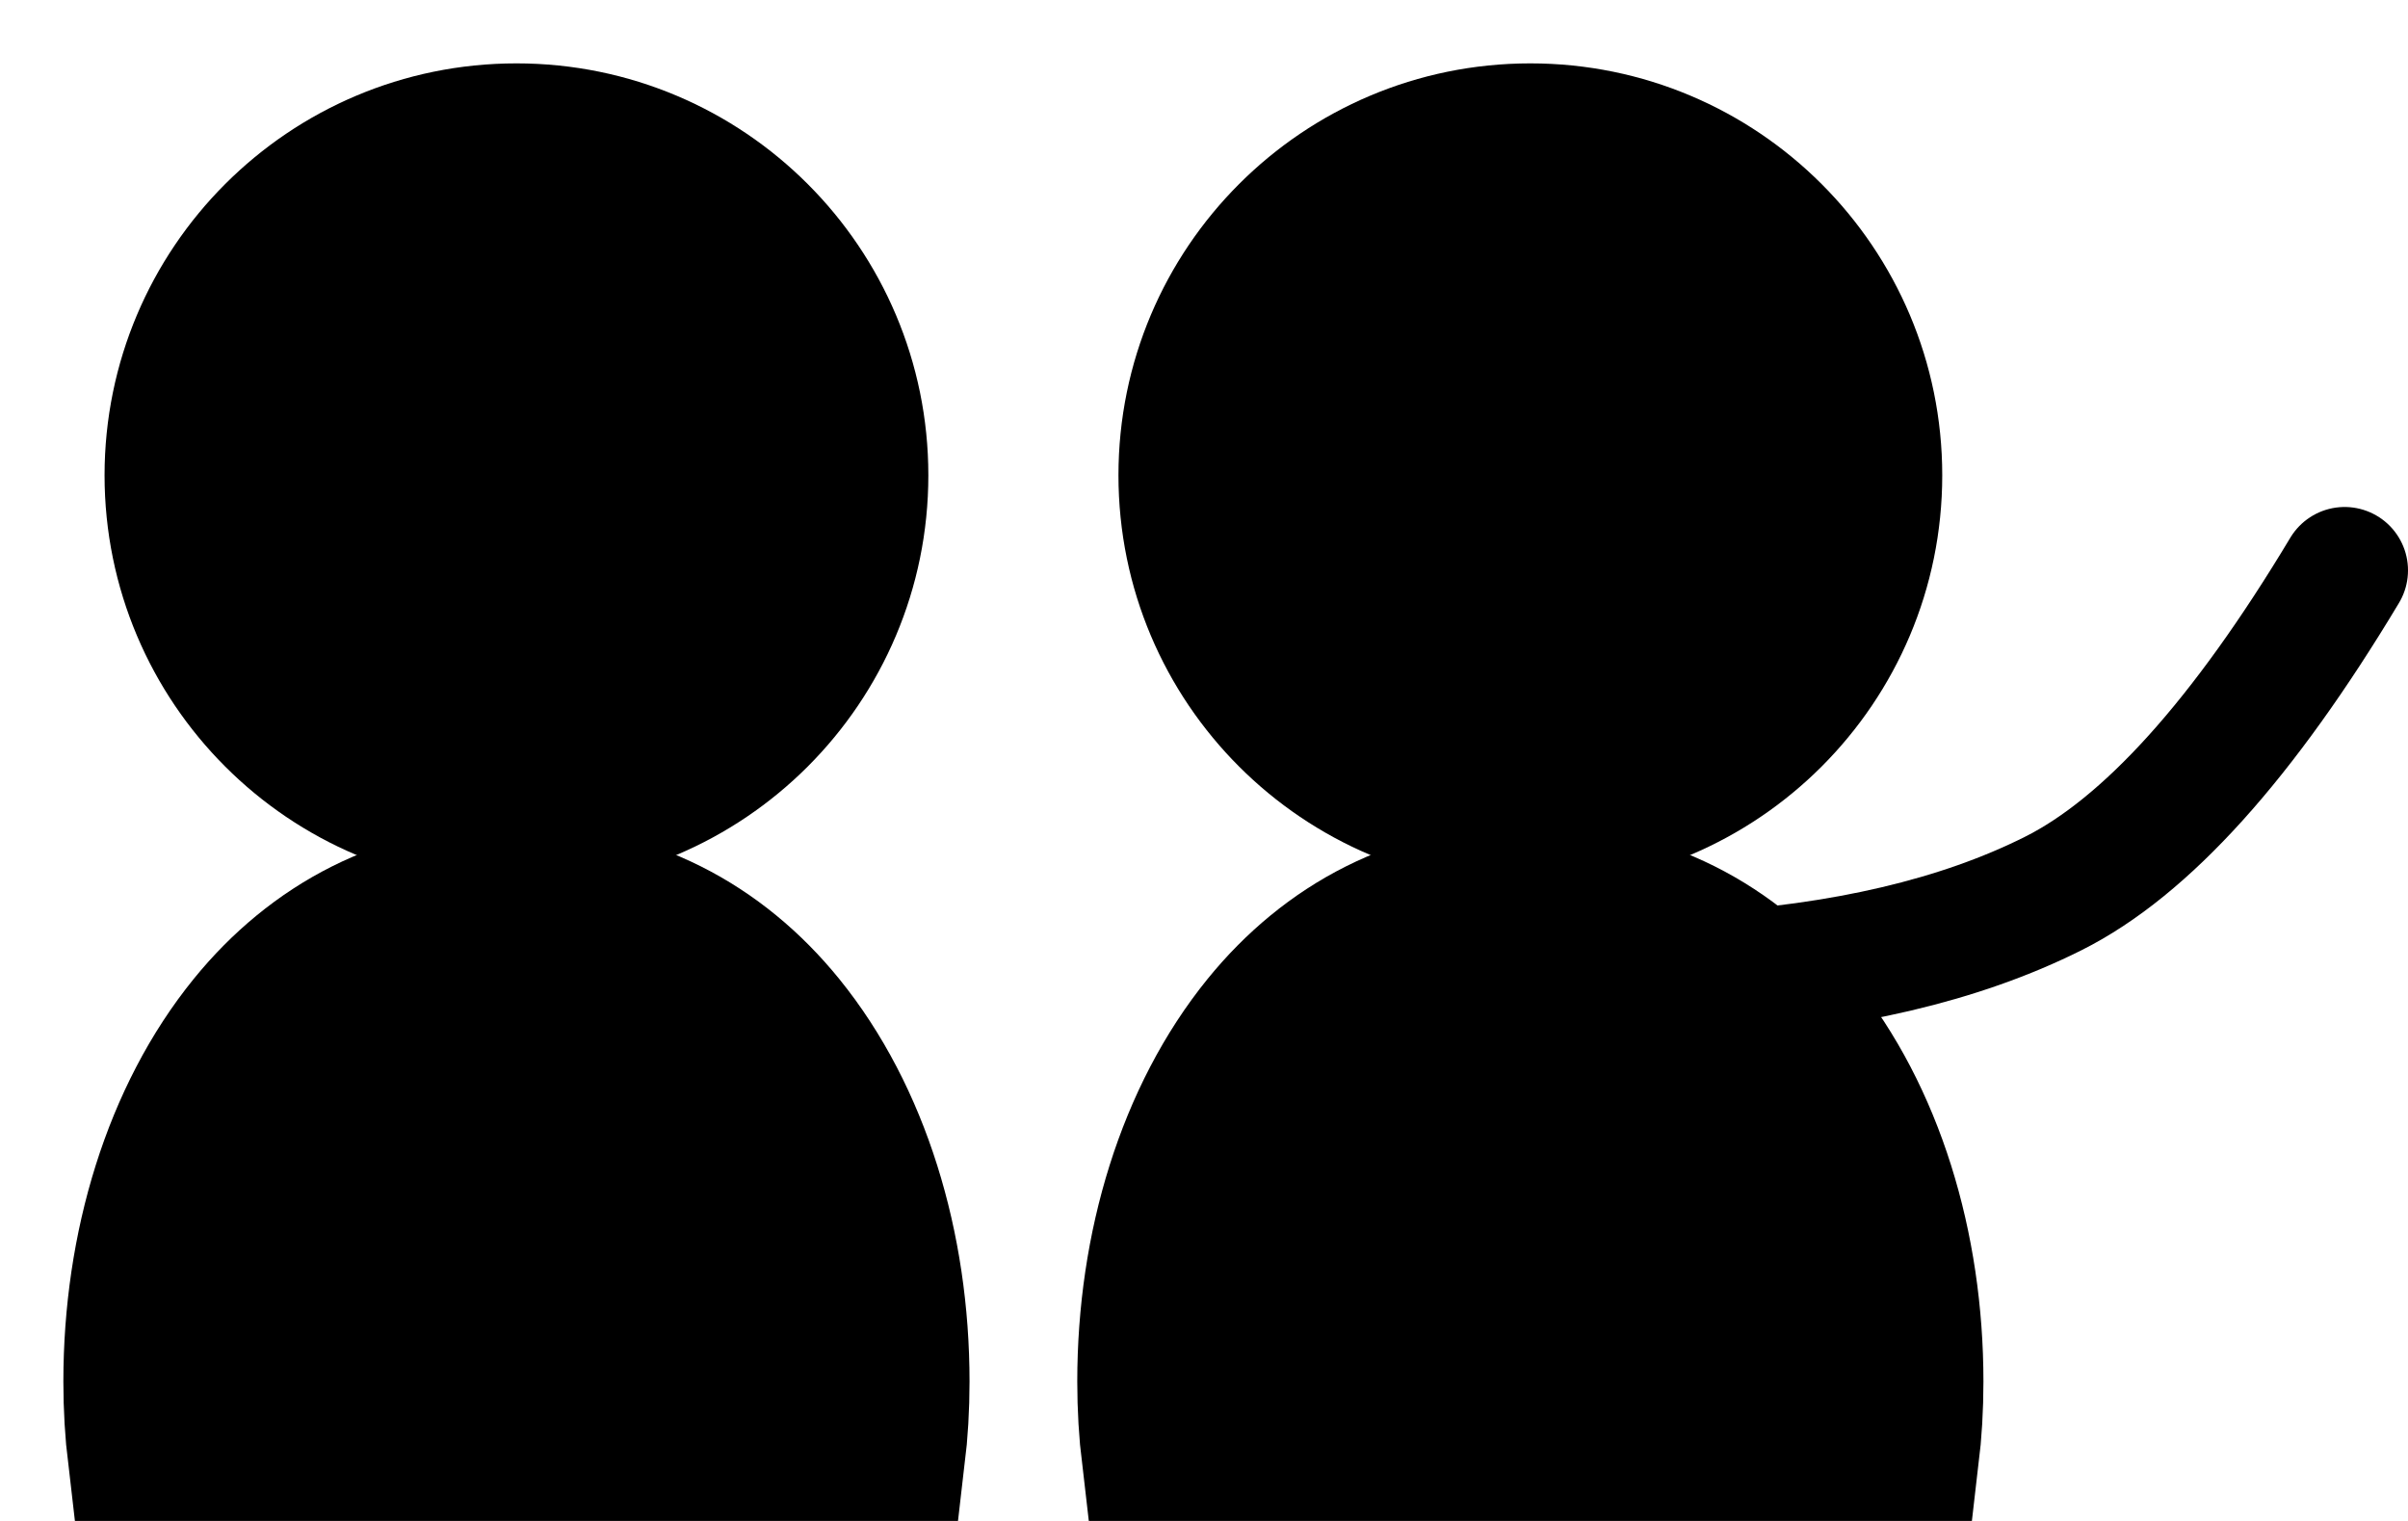
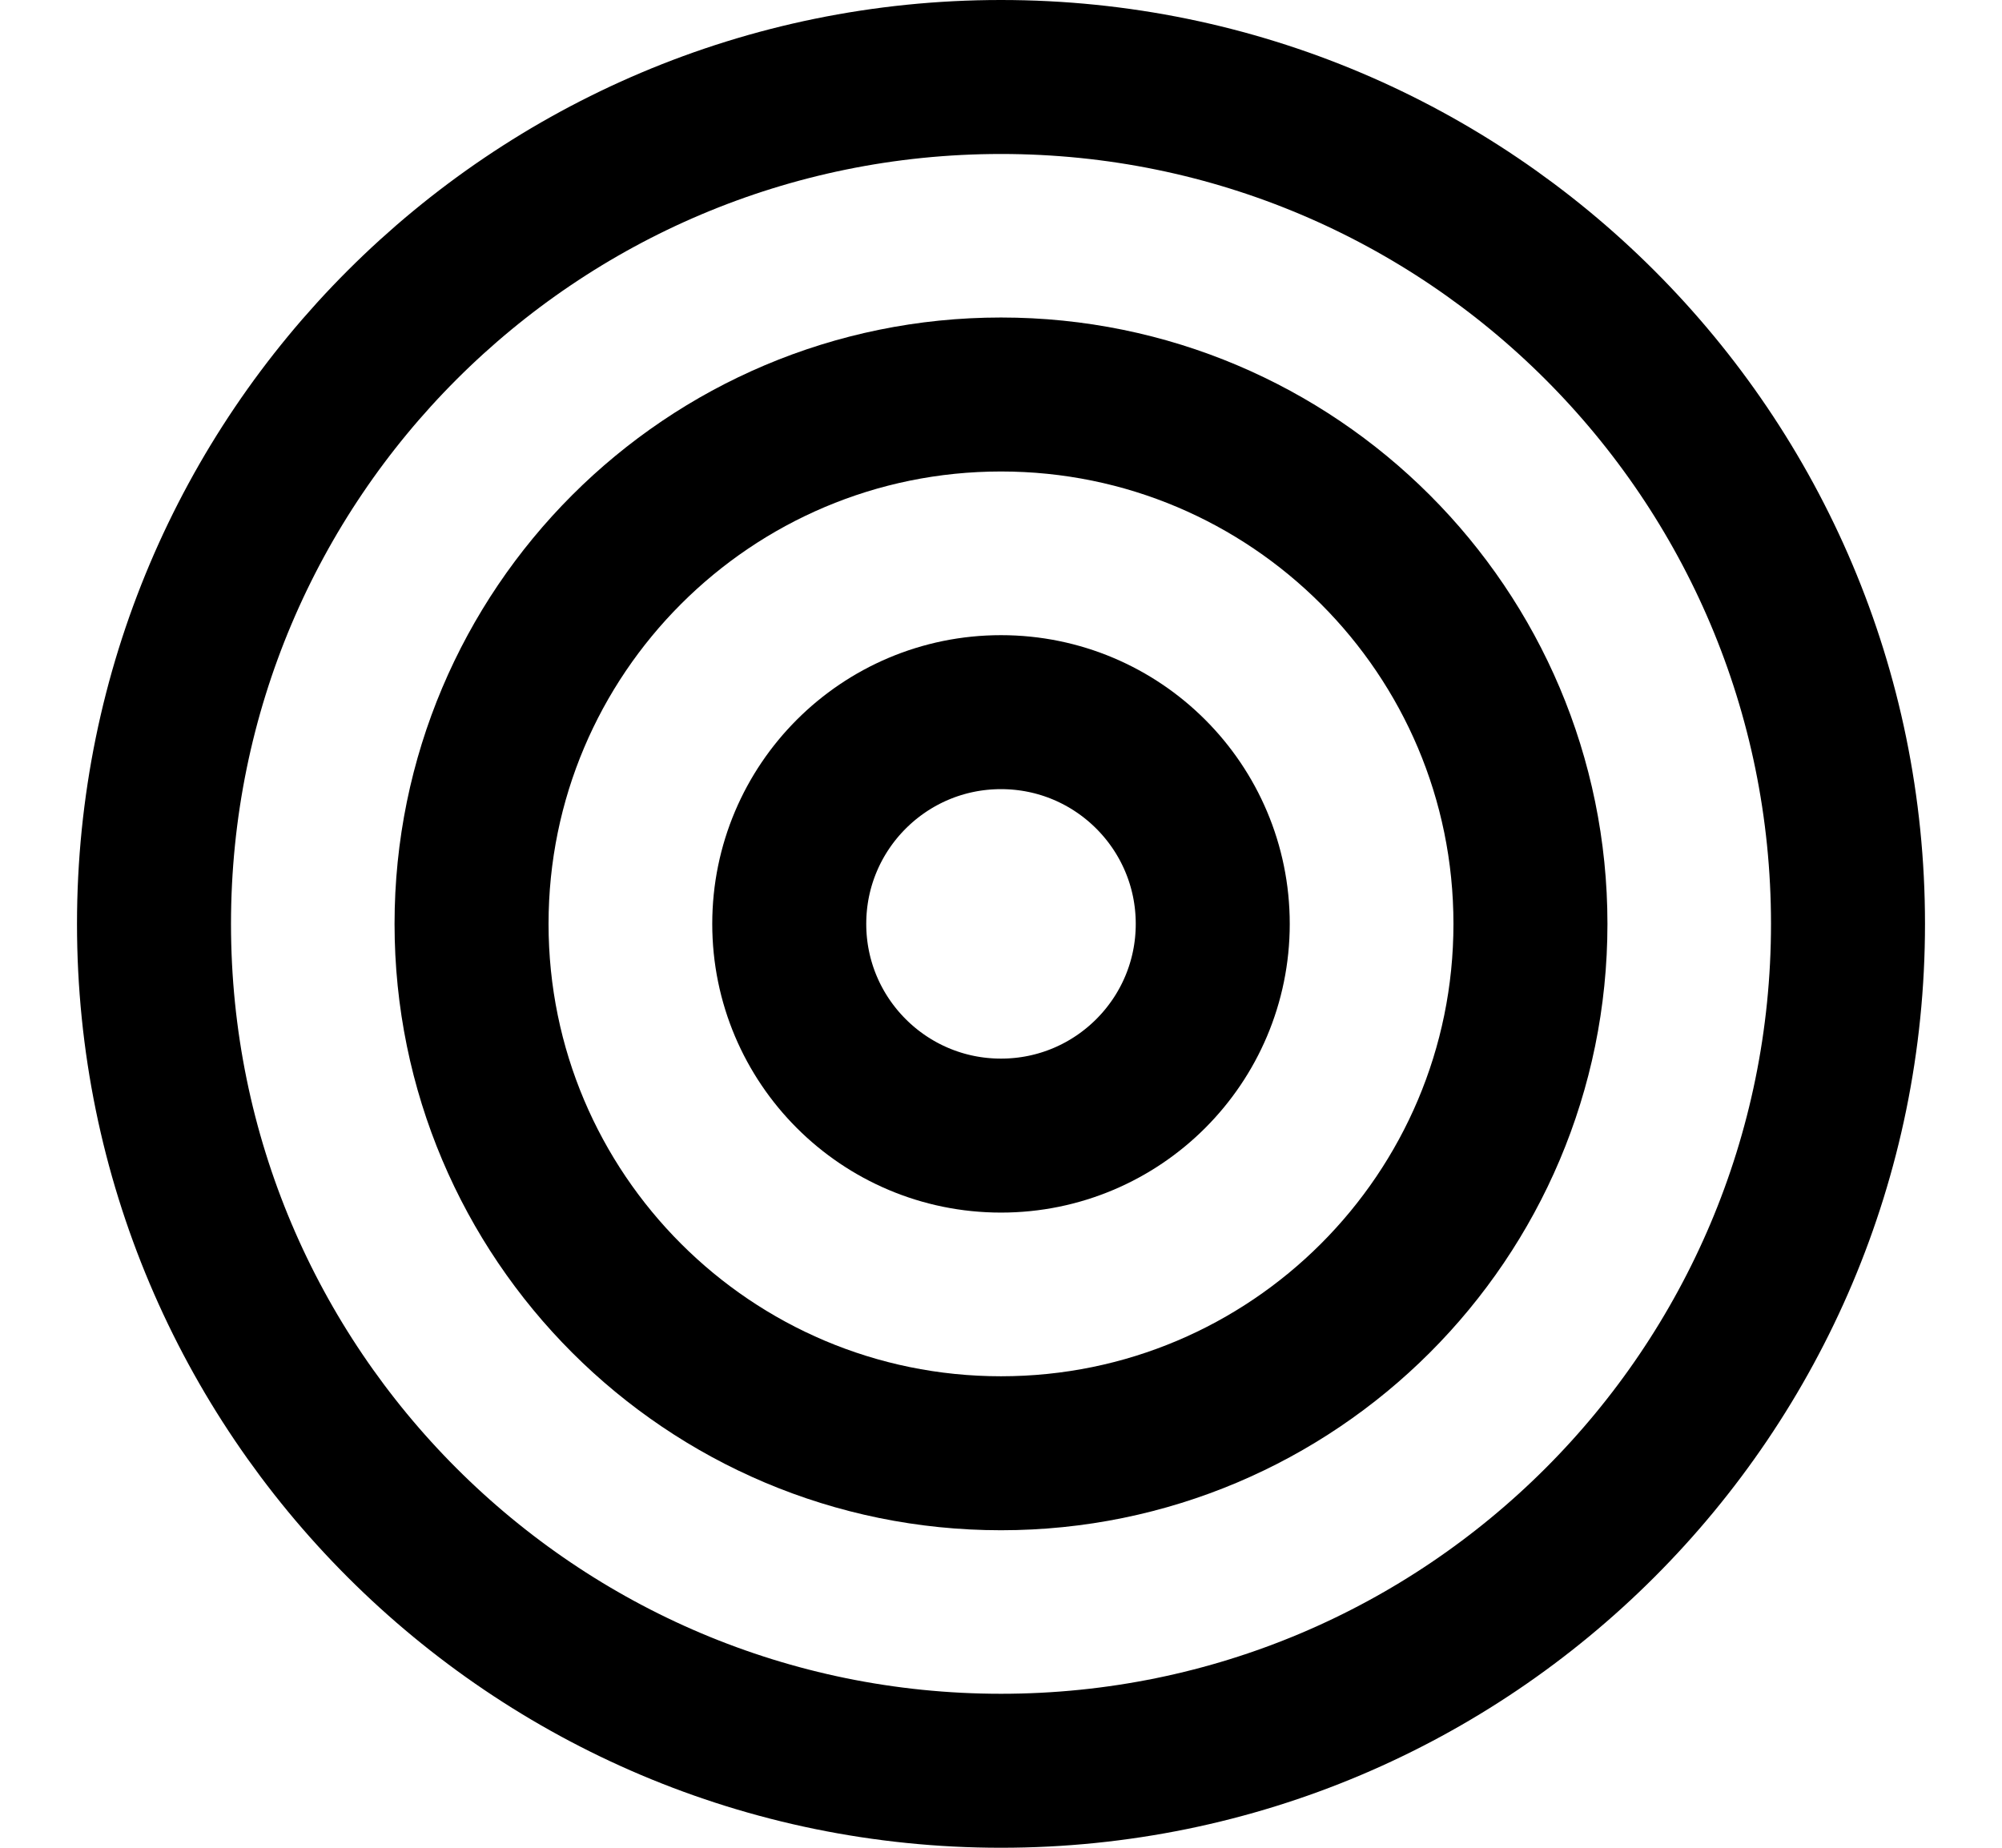
- <svg xmlns="http://www.w3.org/2000/svg" height="12" viewBox="0 0 19 12" width="19">
-   <g fill="none" fill-rule="evenodd" stroke="#000" transform="translate(.5 1)">
-     <g fill="#000">
-       <circle cx="11.575" cy="2.75" r="2.75" stroke-linecap="square" stroke-linejoin="round" />
-       <circle cx="3.575" cy="2.75" r="2.75" stroke-linecap="square" stroke-linejoin="round" />
-       <path d="m11.575 6c.916 0 1.645.406 2.158 1.038.604.744.917 1.786.917 2.862 0 .207-.012.407-.035.6h-6.08c-.023-.193-.035-.393-.035-.6 0-1.076.313-2.118.917-2.862.513-.631 1.241-1.038 2.158-1.038z" />
-       <path d="m3.575 6c.916 0 1.645.406 2.158 1.038.604.744.917 1.786.917 2.862 0 .207-.012.407-.035.6h-6.08c-.023-.193-.035-.393-.035-.6 0-1.076.313-2.118.917-2.862.513-.631 1.241-1.038 2.158-1.038z" />
-     </g>
-     <path d="m12.943 6.698c1.105-.065 2.024-.281 2.757-.648.733-.367 1.5-1.217 2.3-2.55" stroke-linecap="round" stroke-linejoin="round" />
+ <svg xmlns="http://www.w3.org/2000/svg" height="12" viewBox="0 0 13 12" width="13">
+   <g fill="none" fill-rule="evenodd" stroke="#000" stroke-linecap="square" stroke-linejoin="round">
+     <circle cx="6.5" cy="6" r="1.375" />
+     <circle cx="6.5" cy="6" r="3.438" />
+     <circle cx="6.5" cy="6" r="5.5" />
  </g>
</svg>
